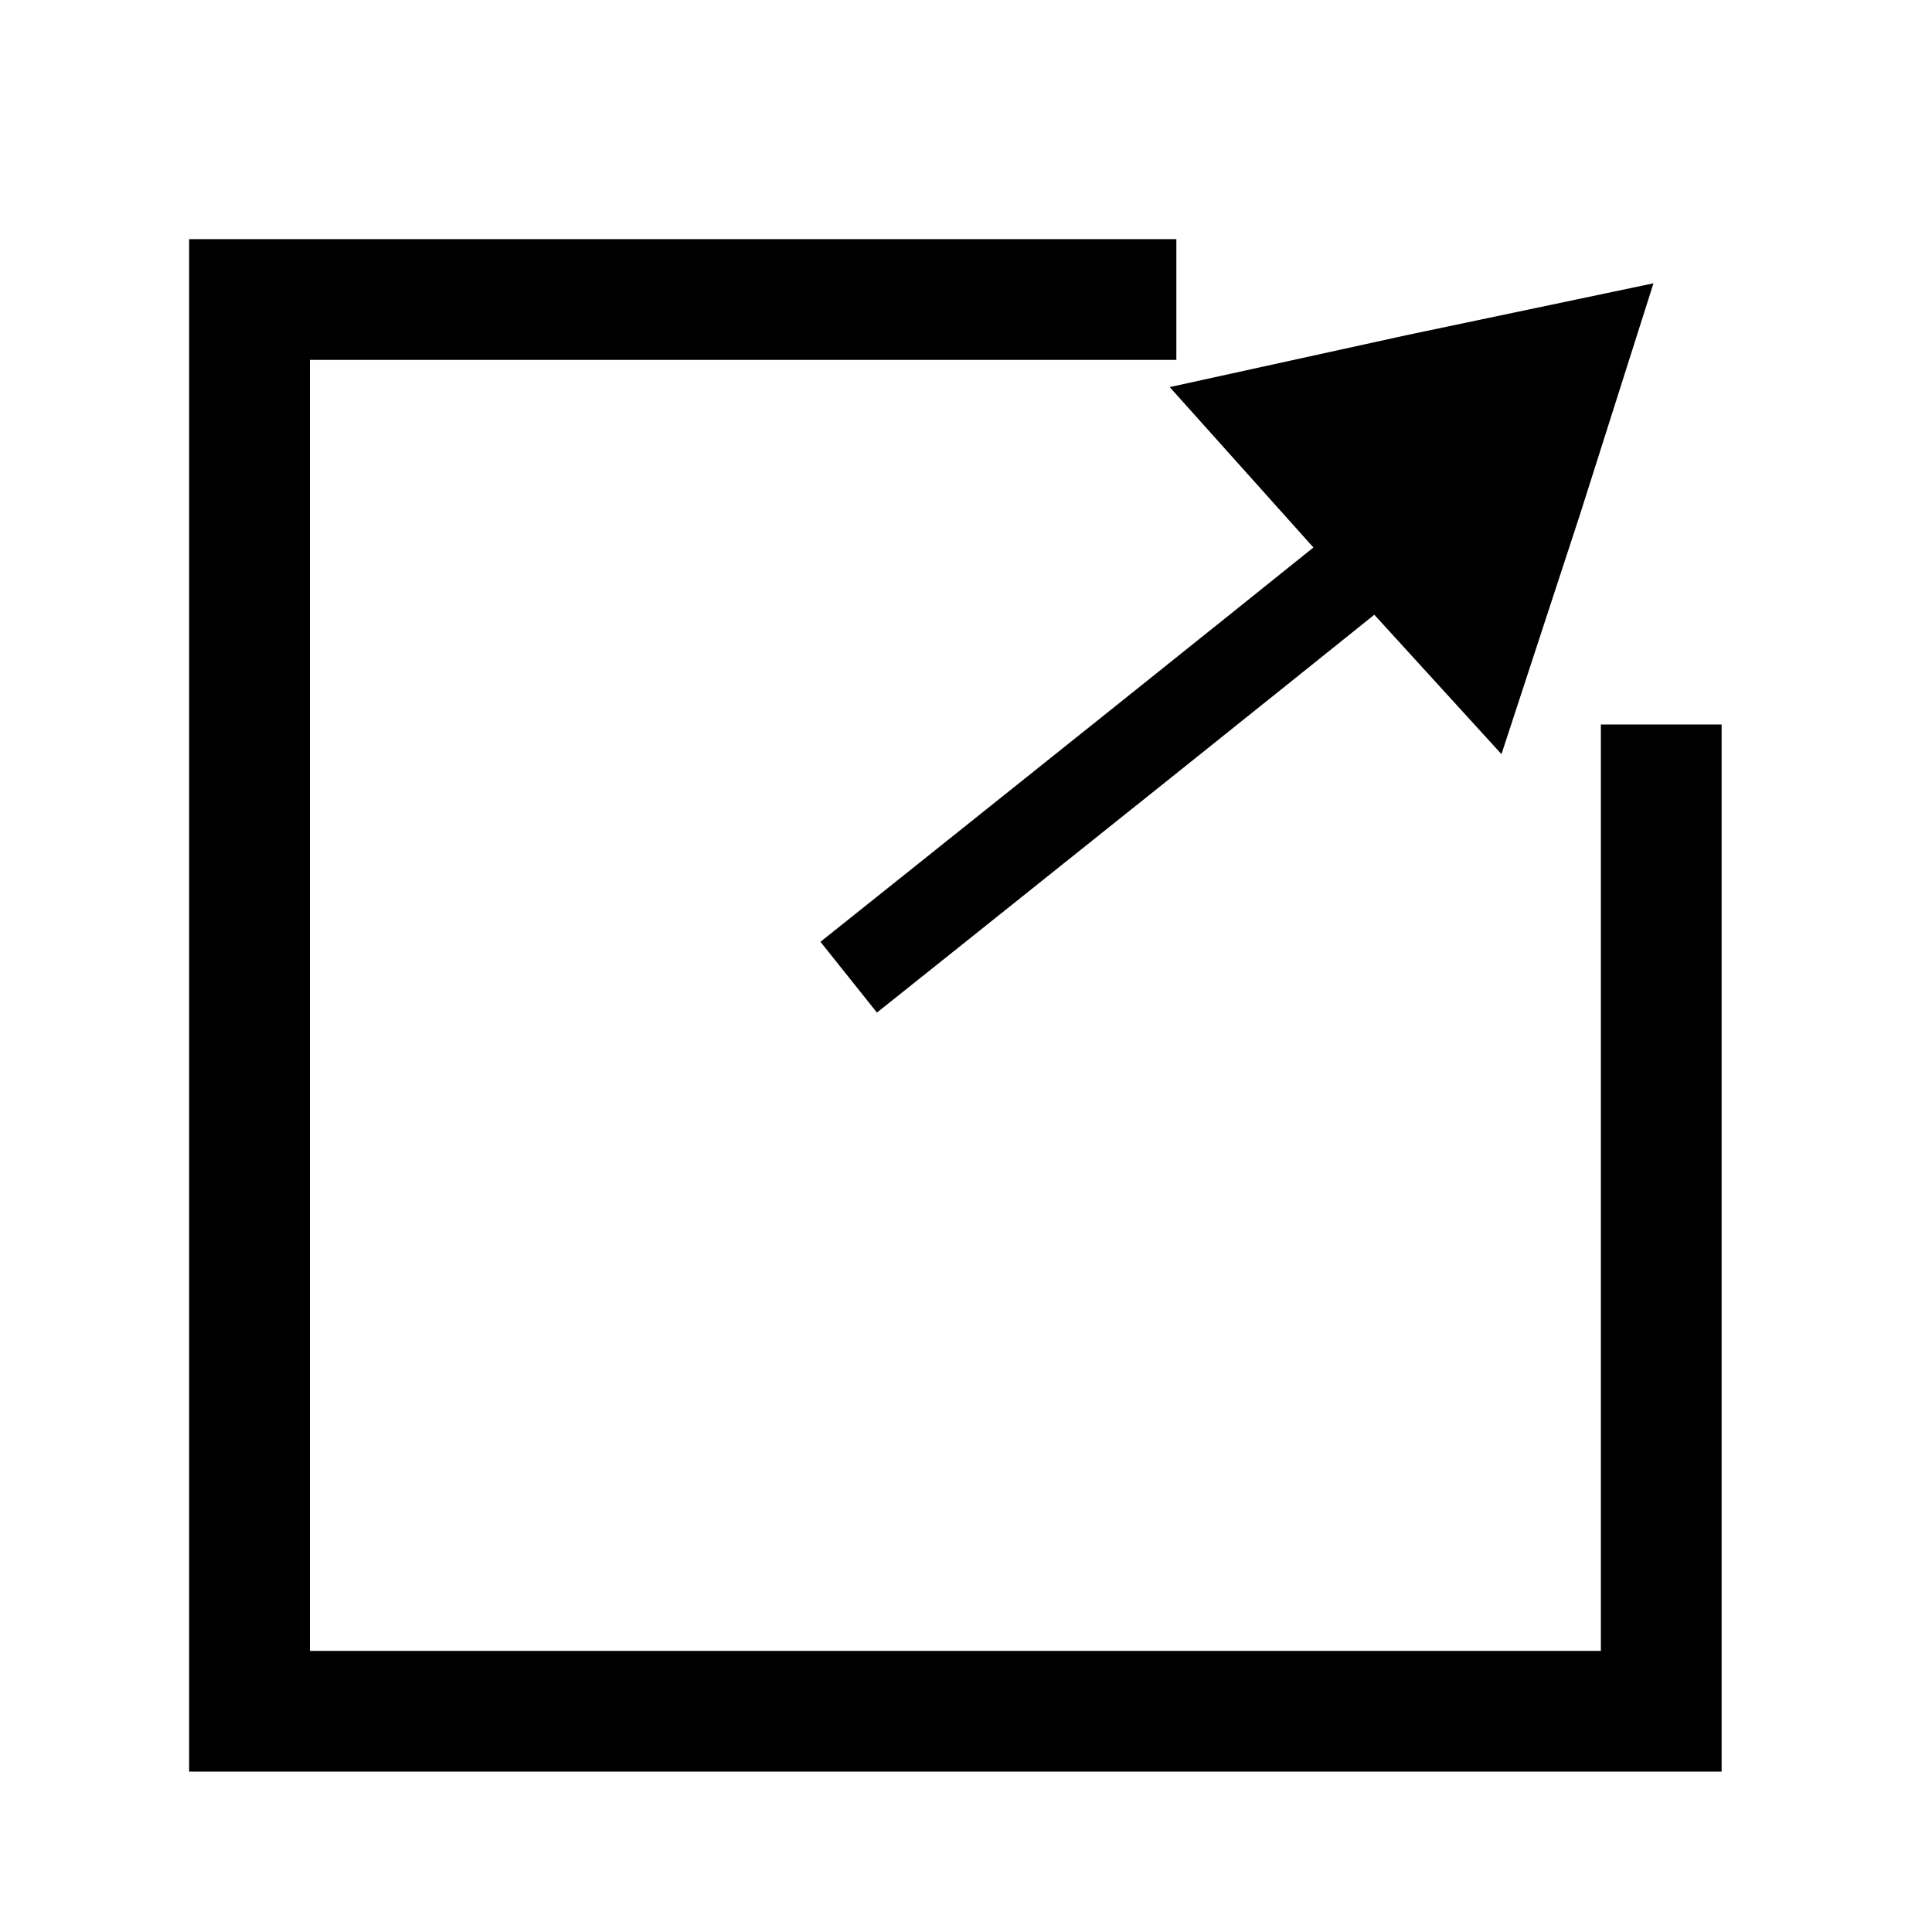
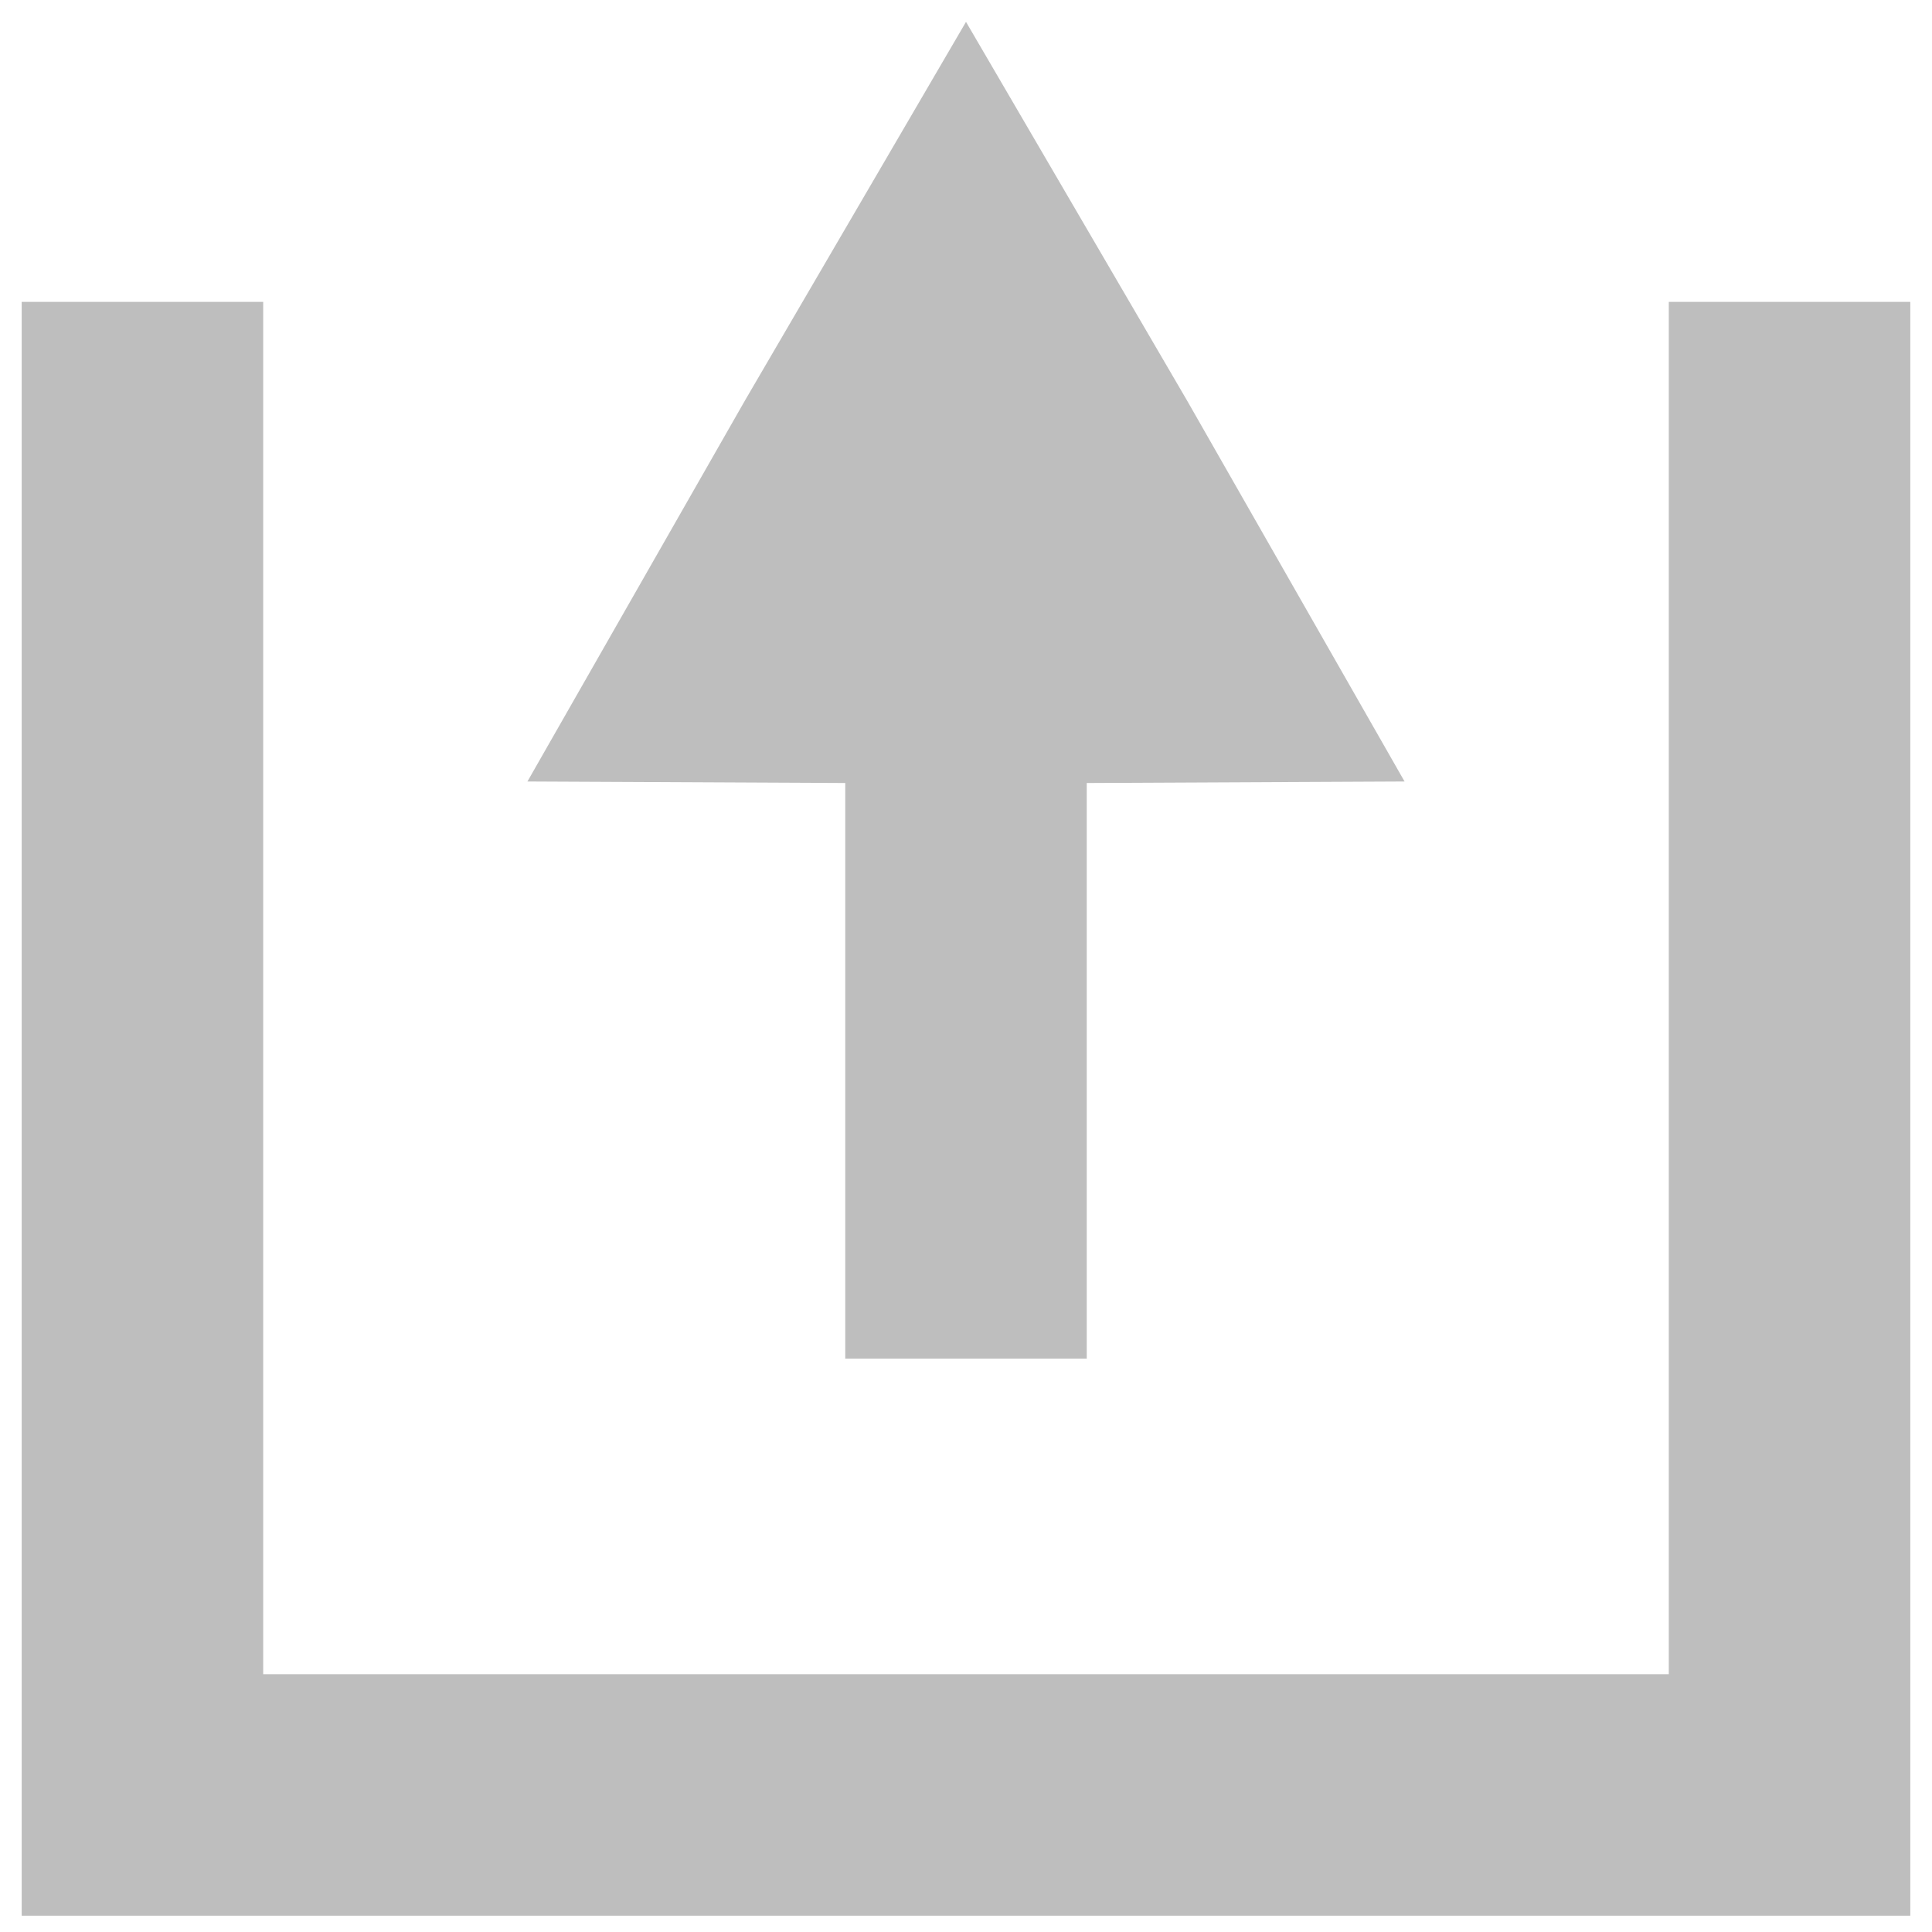
<svg xmlns="http://www.w3.org/2000/svg" width="128" height="128" id="svg2" version="1.1">
  <defs id="defs4" />
  <g id="layer1" transform="translate(0,-924.3622)">
-     <path style="font-size:medium;font-style:normal;font-variant:normal;font-weight:normal;font-stretch:normal;text-indent:0;text-align:start;text-decoration:none;line-height:normal;letter-spacing:normal;word-spacing:normal;text-transform:none;direction:ltr;block-progression:tb;writing-mode:lr-tb;text-anchor:start;baseline-shift:baseline;color:#000000;fill:#000000;fill-opacity:1;fill-rule:nonzero;stroke:none;stroke-width:4;marker:none;visibility:visible;display:inline;overflow:visible;enable-background:accumulate;font-family:Sans;-inkscape-font-specification:Sans" d="m 12.531,15.844 0,2 0,97.531 0,2 2,0 97.531,0 2,0 0,-2 0,-67.375 -8,0 0,61.375 -85.531,0 0,-85.531 57.406,0 0,-8 -63.406,0 z" transform="translate(0,924.3622)" id="rect2985" />
-     <path style="fill:#000000;fill-opacity:1;fill-rule:nonzero;stroke:none" id="path2994" d="m -47.753,52.132 -2.364,-15.894 -2.311,-16.55 14.947,5.9 15.488,6.274 -12.583,9.994 z" transform="matrix(0.06818336,0.9976728,-0.9976728,0.06818336,132.7636,994.0953)" />
-     <path style="fill:none;stroke:#000000;stroke-width:6;stroke-linecap:butt;stroke-linejoin:miter;stroke-opacity:1" d="M 96.954,32.08 C 96.127,32.907 56.229,64.742 56.229,64.742" id="path2996" transform="translate(0,924.3622)" />
+     <path style="font-size:medium;font-style:normal;font-variant:normal;font-weight:normal;font-stretch:normal;text-indent:0;text-align:start;text-decoration:none;line-height:normal;letter-spacing:normal;word-spacing:normal;text-transform:none;direction:ltr;block-progression:tb;writing-mode:lr-tb;text-anchor:start;baseline-shift:baseline;color:#000000;fill:#bebebe;fill-opacity:1;stroke:none;stroke-width:16;marker:none;visibility:visible;display:inline;overflow:visible;enable-background:accumulate;font-family:Sans;-inkscape-font-specification:Sans" d="m 110.562,944.362 0,90.919 -93.125,0 0,-90.919 -16,0 0,98.919 0,8 8,0 109.125,0 8,0 0,-8 0,-98.919 z" id="path3888" />
+     <path style="font-size:medium;font-style:normal;font-variant:normal;font-weight:normal;font-stretch:normal;text-indent:0;text-align:start;text-decoration:none;line-height:normal;letter-spacing:normal;word-spacing:normal;text-transform:none;direction:ltr;block-progression:tb;writing-mode:lr-tb;text-anchor:start;baseline-shift:baseline;color:#000000;fill:#bebebe;fill-opacity:1;stroke:none;stroke-width:16;marker:none;visibility:visible;display:inline;overflow:visible;enable-background:accumulate;font-family:Sans;-inkscape-font-specification:Sans" d="m 56,973.875 0,40.5 16,0 0,-40.5 -16,0 z" id="path3892" />
+     <path style="fill:#bebebe;fill-opacity:1;stroke:none" d="M 64,925.811 78.649,950.905 93.056,976.138 64,976.277 34.944,976.138 49.351,950.905 z" id="path3890" />
  </g>
</svg>
